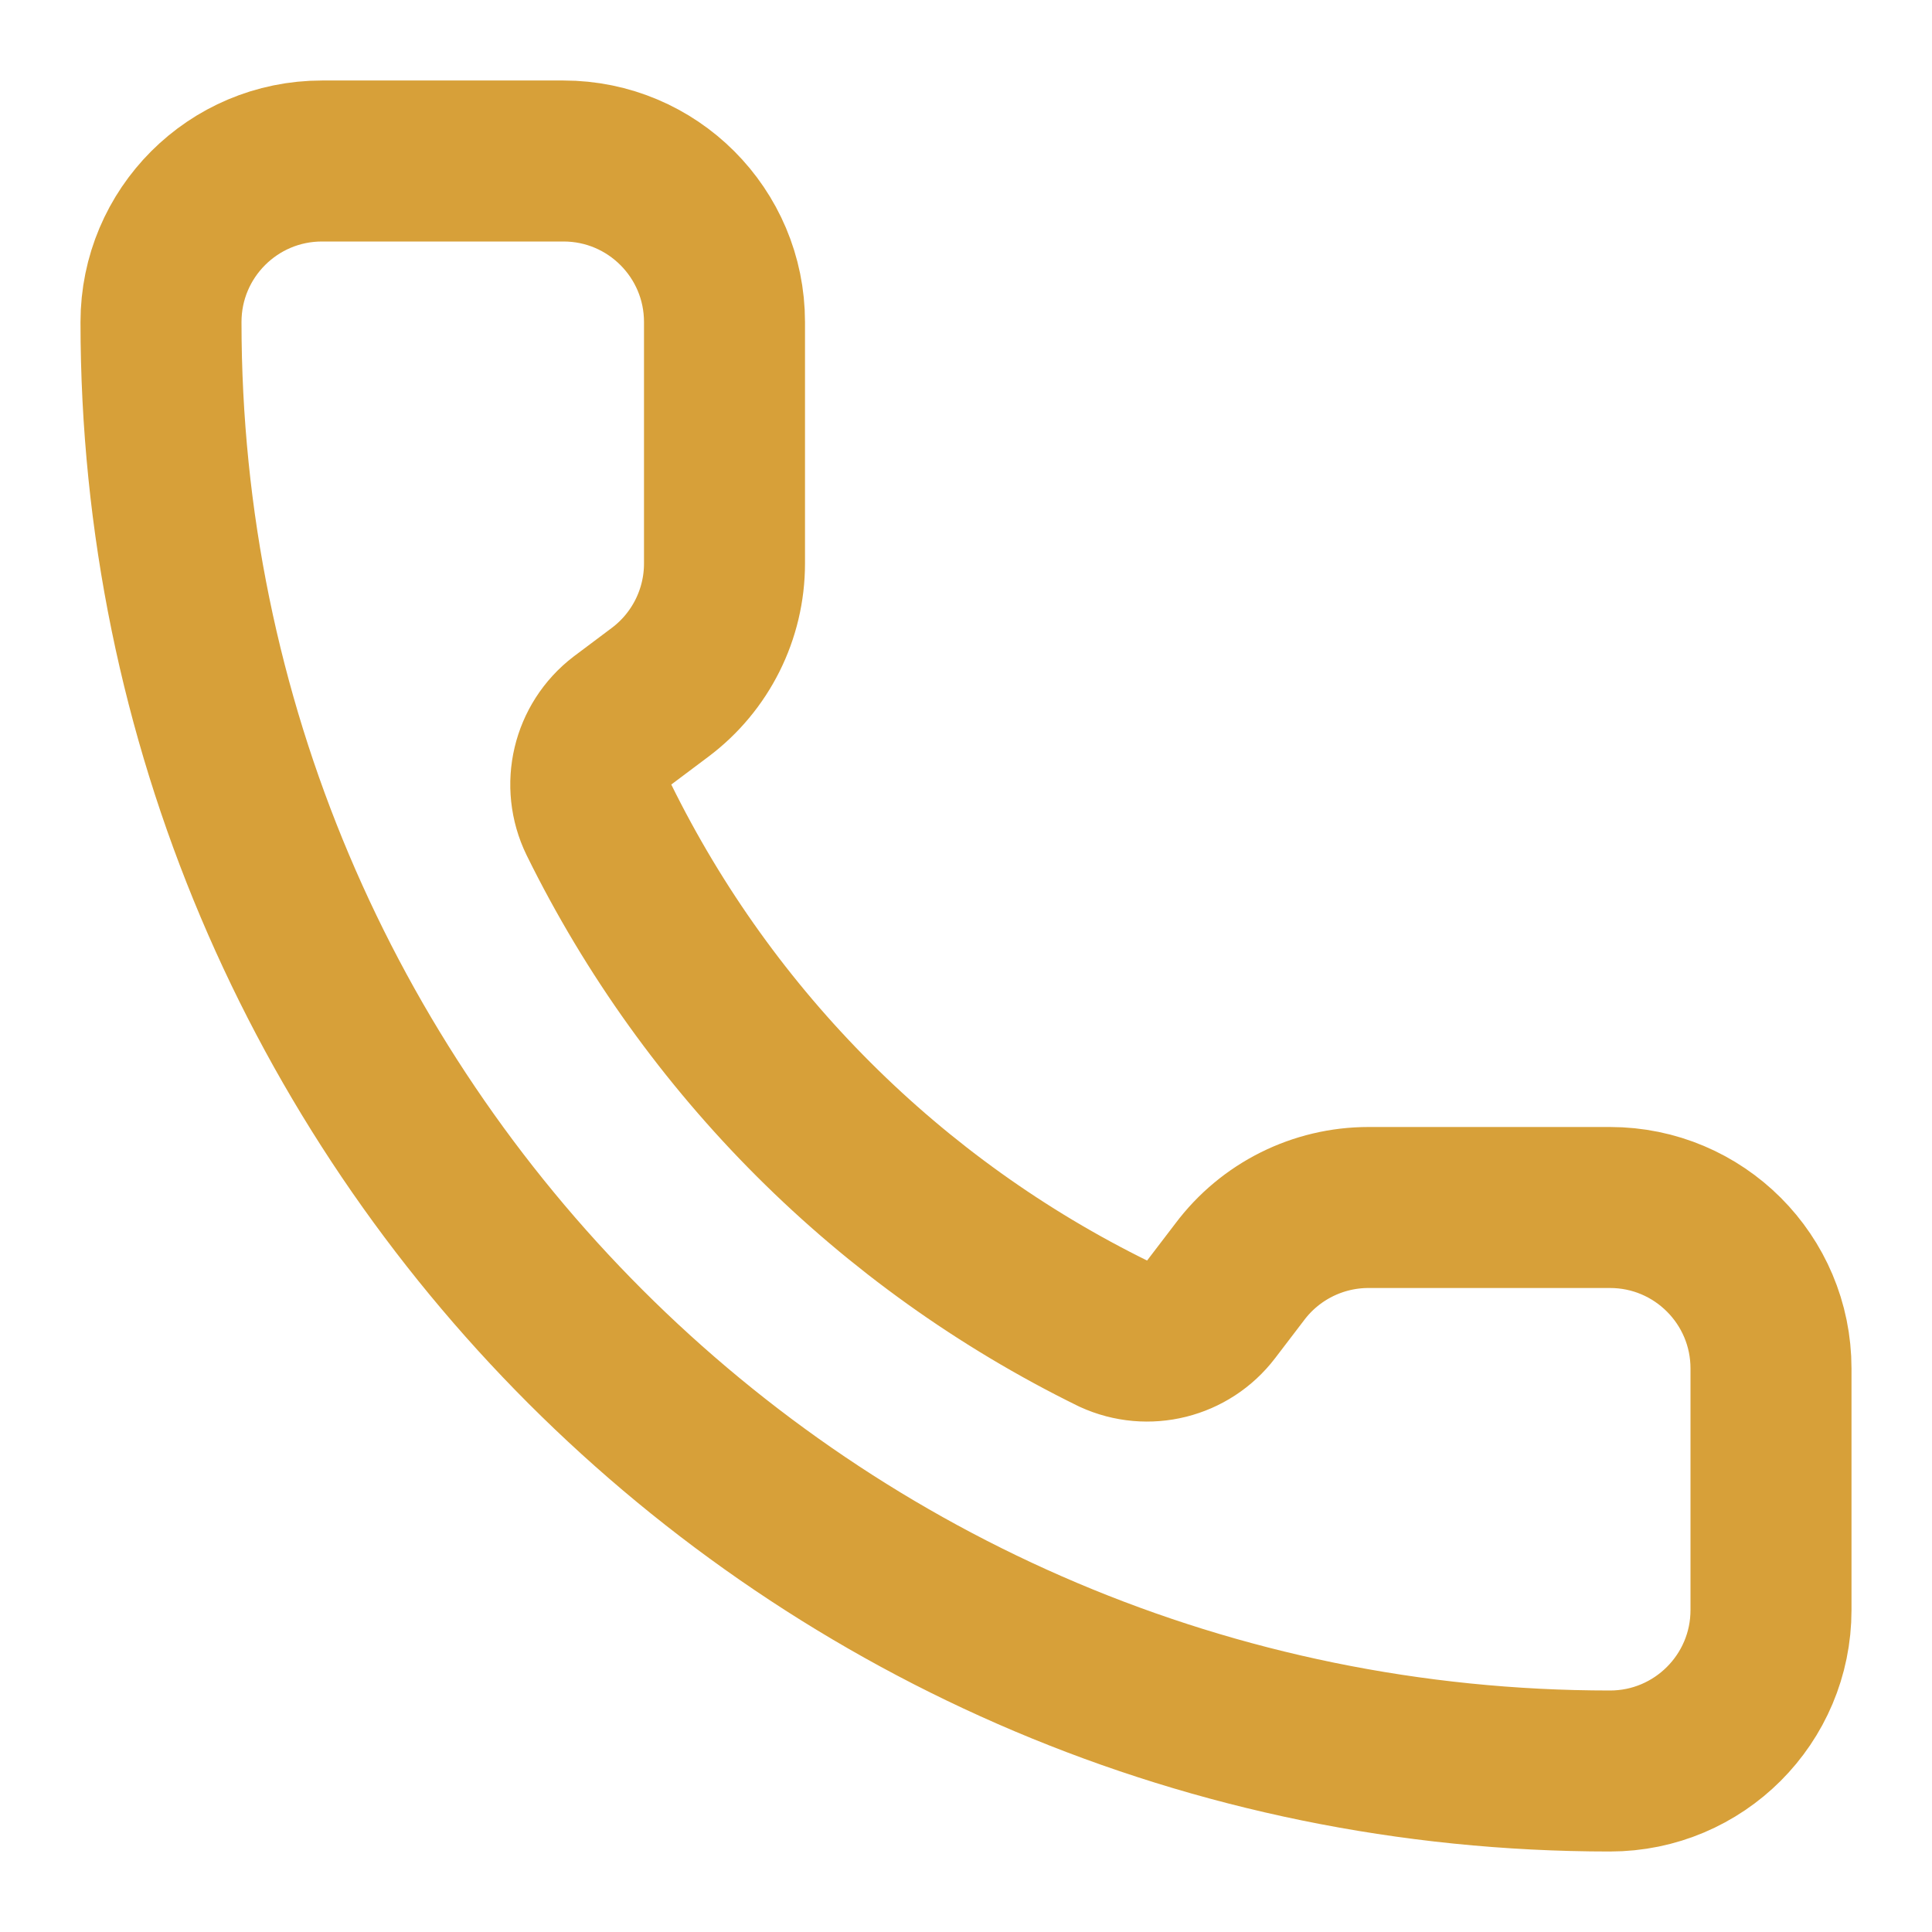
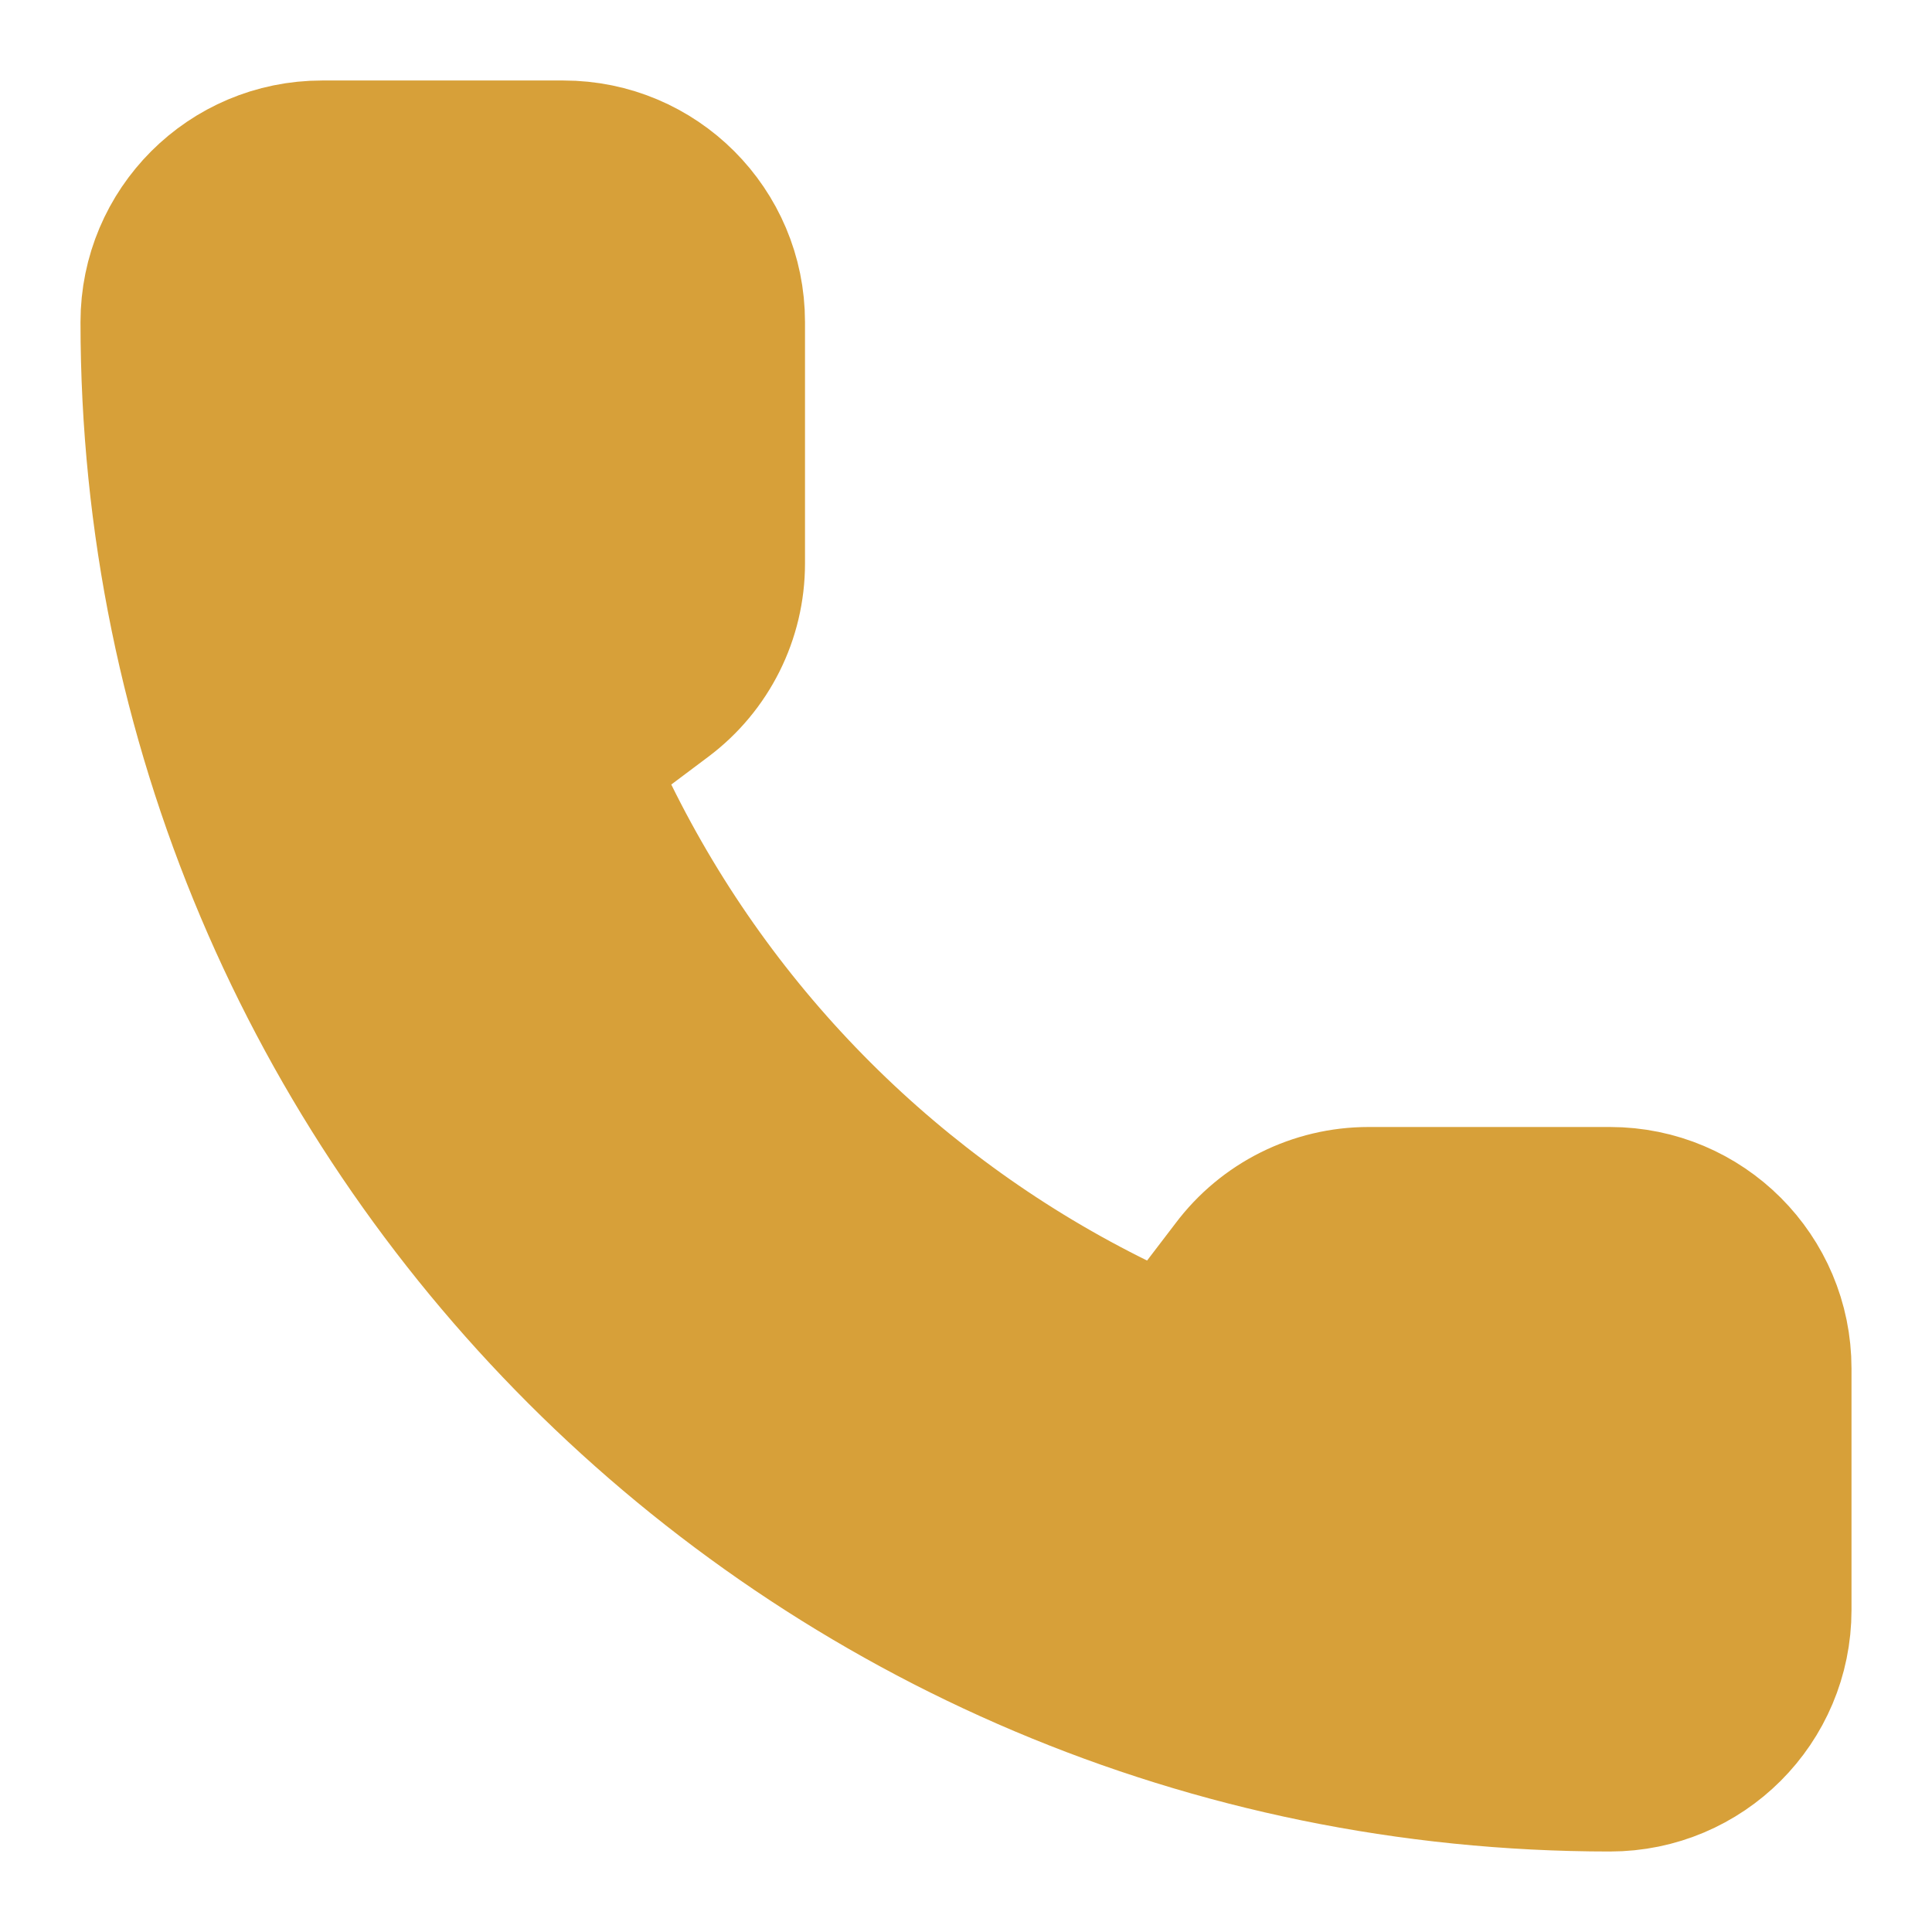
- <svg xmlns="http://www.w3.org/2000/svg" width="24" height="24" viewBox="0 0 24 24" fill="none" stroke="#d7a039" stroke-width="2" stroke-linecap="round" stroke-linejoin="round">
+ <svg xmlns="http://www.w3.org/2000/svg" width="24" height="24" viewBox="0 0 24 24" fill="#d7a039" stroke="#d7a039" stroke-width="2" stroke-linecap="round" stroke-linejoin="round">
  <path d="M13.832 16.568a1 1 0 0 0 1.213-.303l.355-.465A2 2 0 0 1 17 15h3a2 2 0 0 1 2 2v3a2 2 0 0 1-2 2A18 18 0 0 1 2 4a2 2 0 0 1 2-2h3a2 2 0 0 1 2 2v3a2 2 0 0 1-.8 1.6l-.468.351a1 1 0 0 0-.292 1.233 14 14 0 0 0 6.392 6.384" />
</svg>
